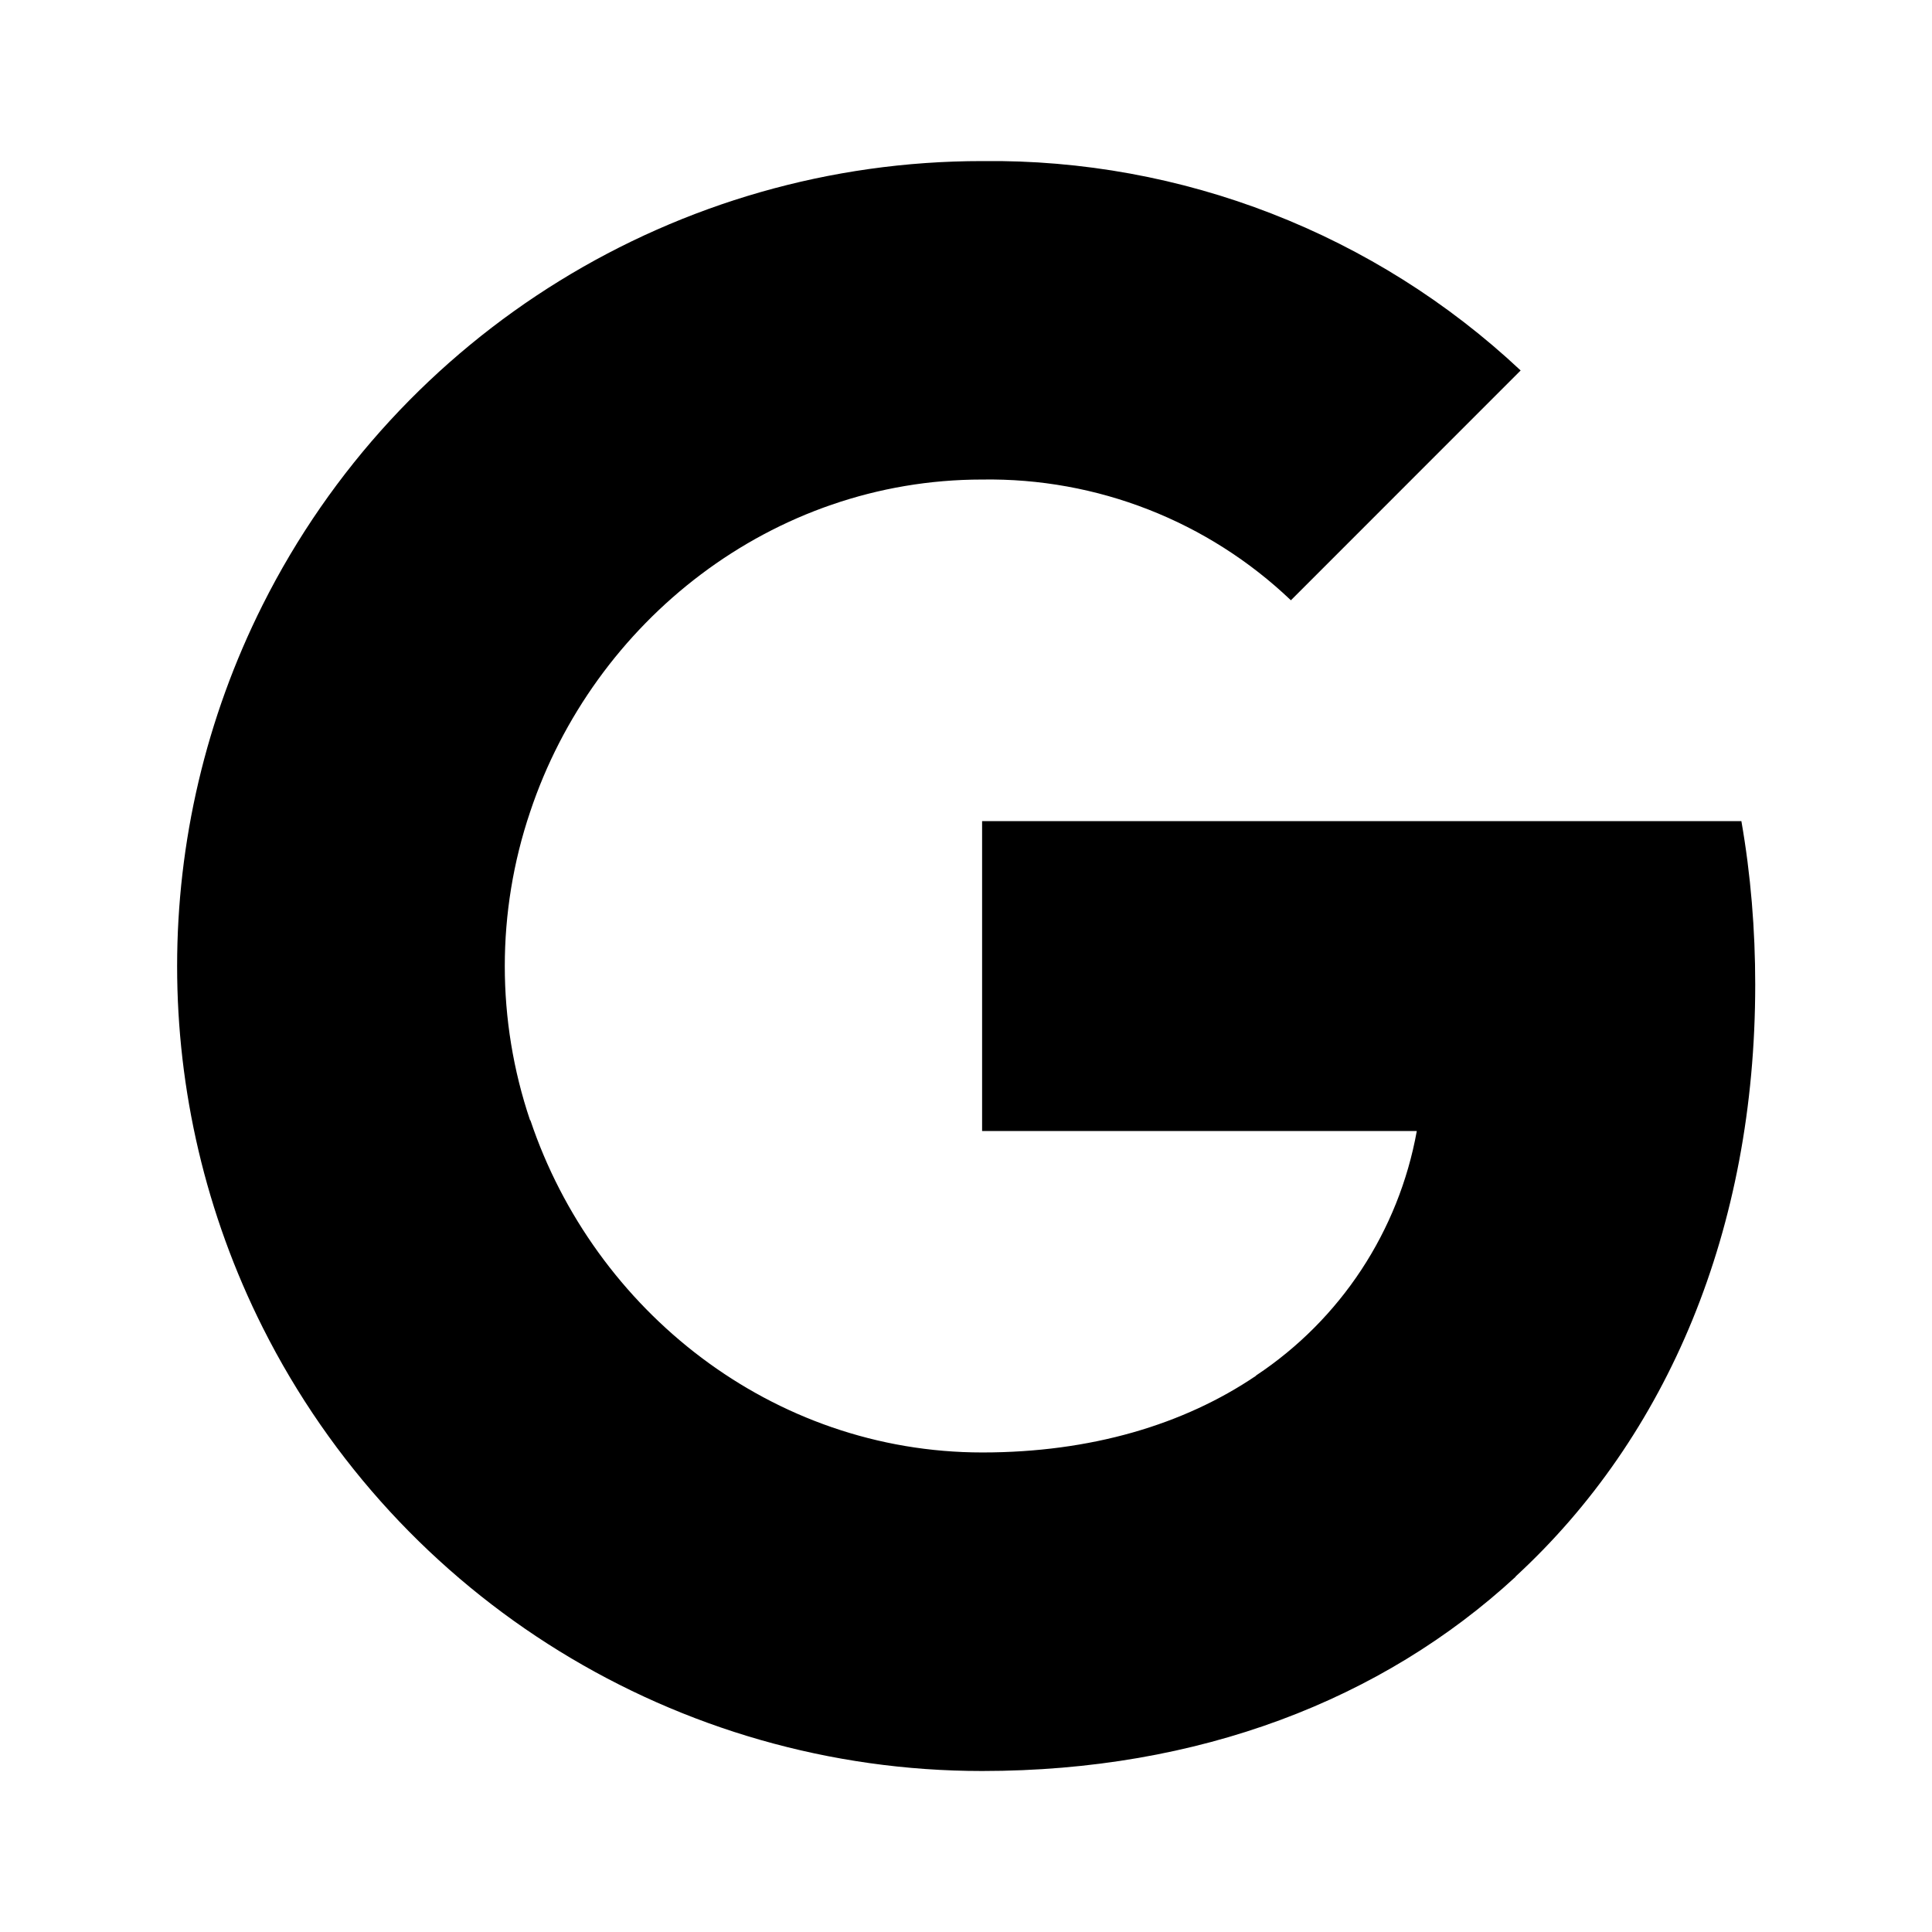
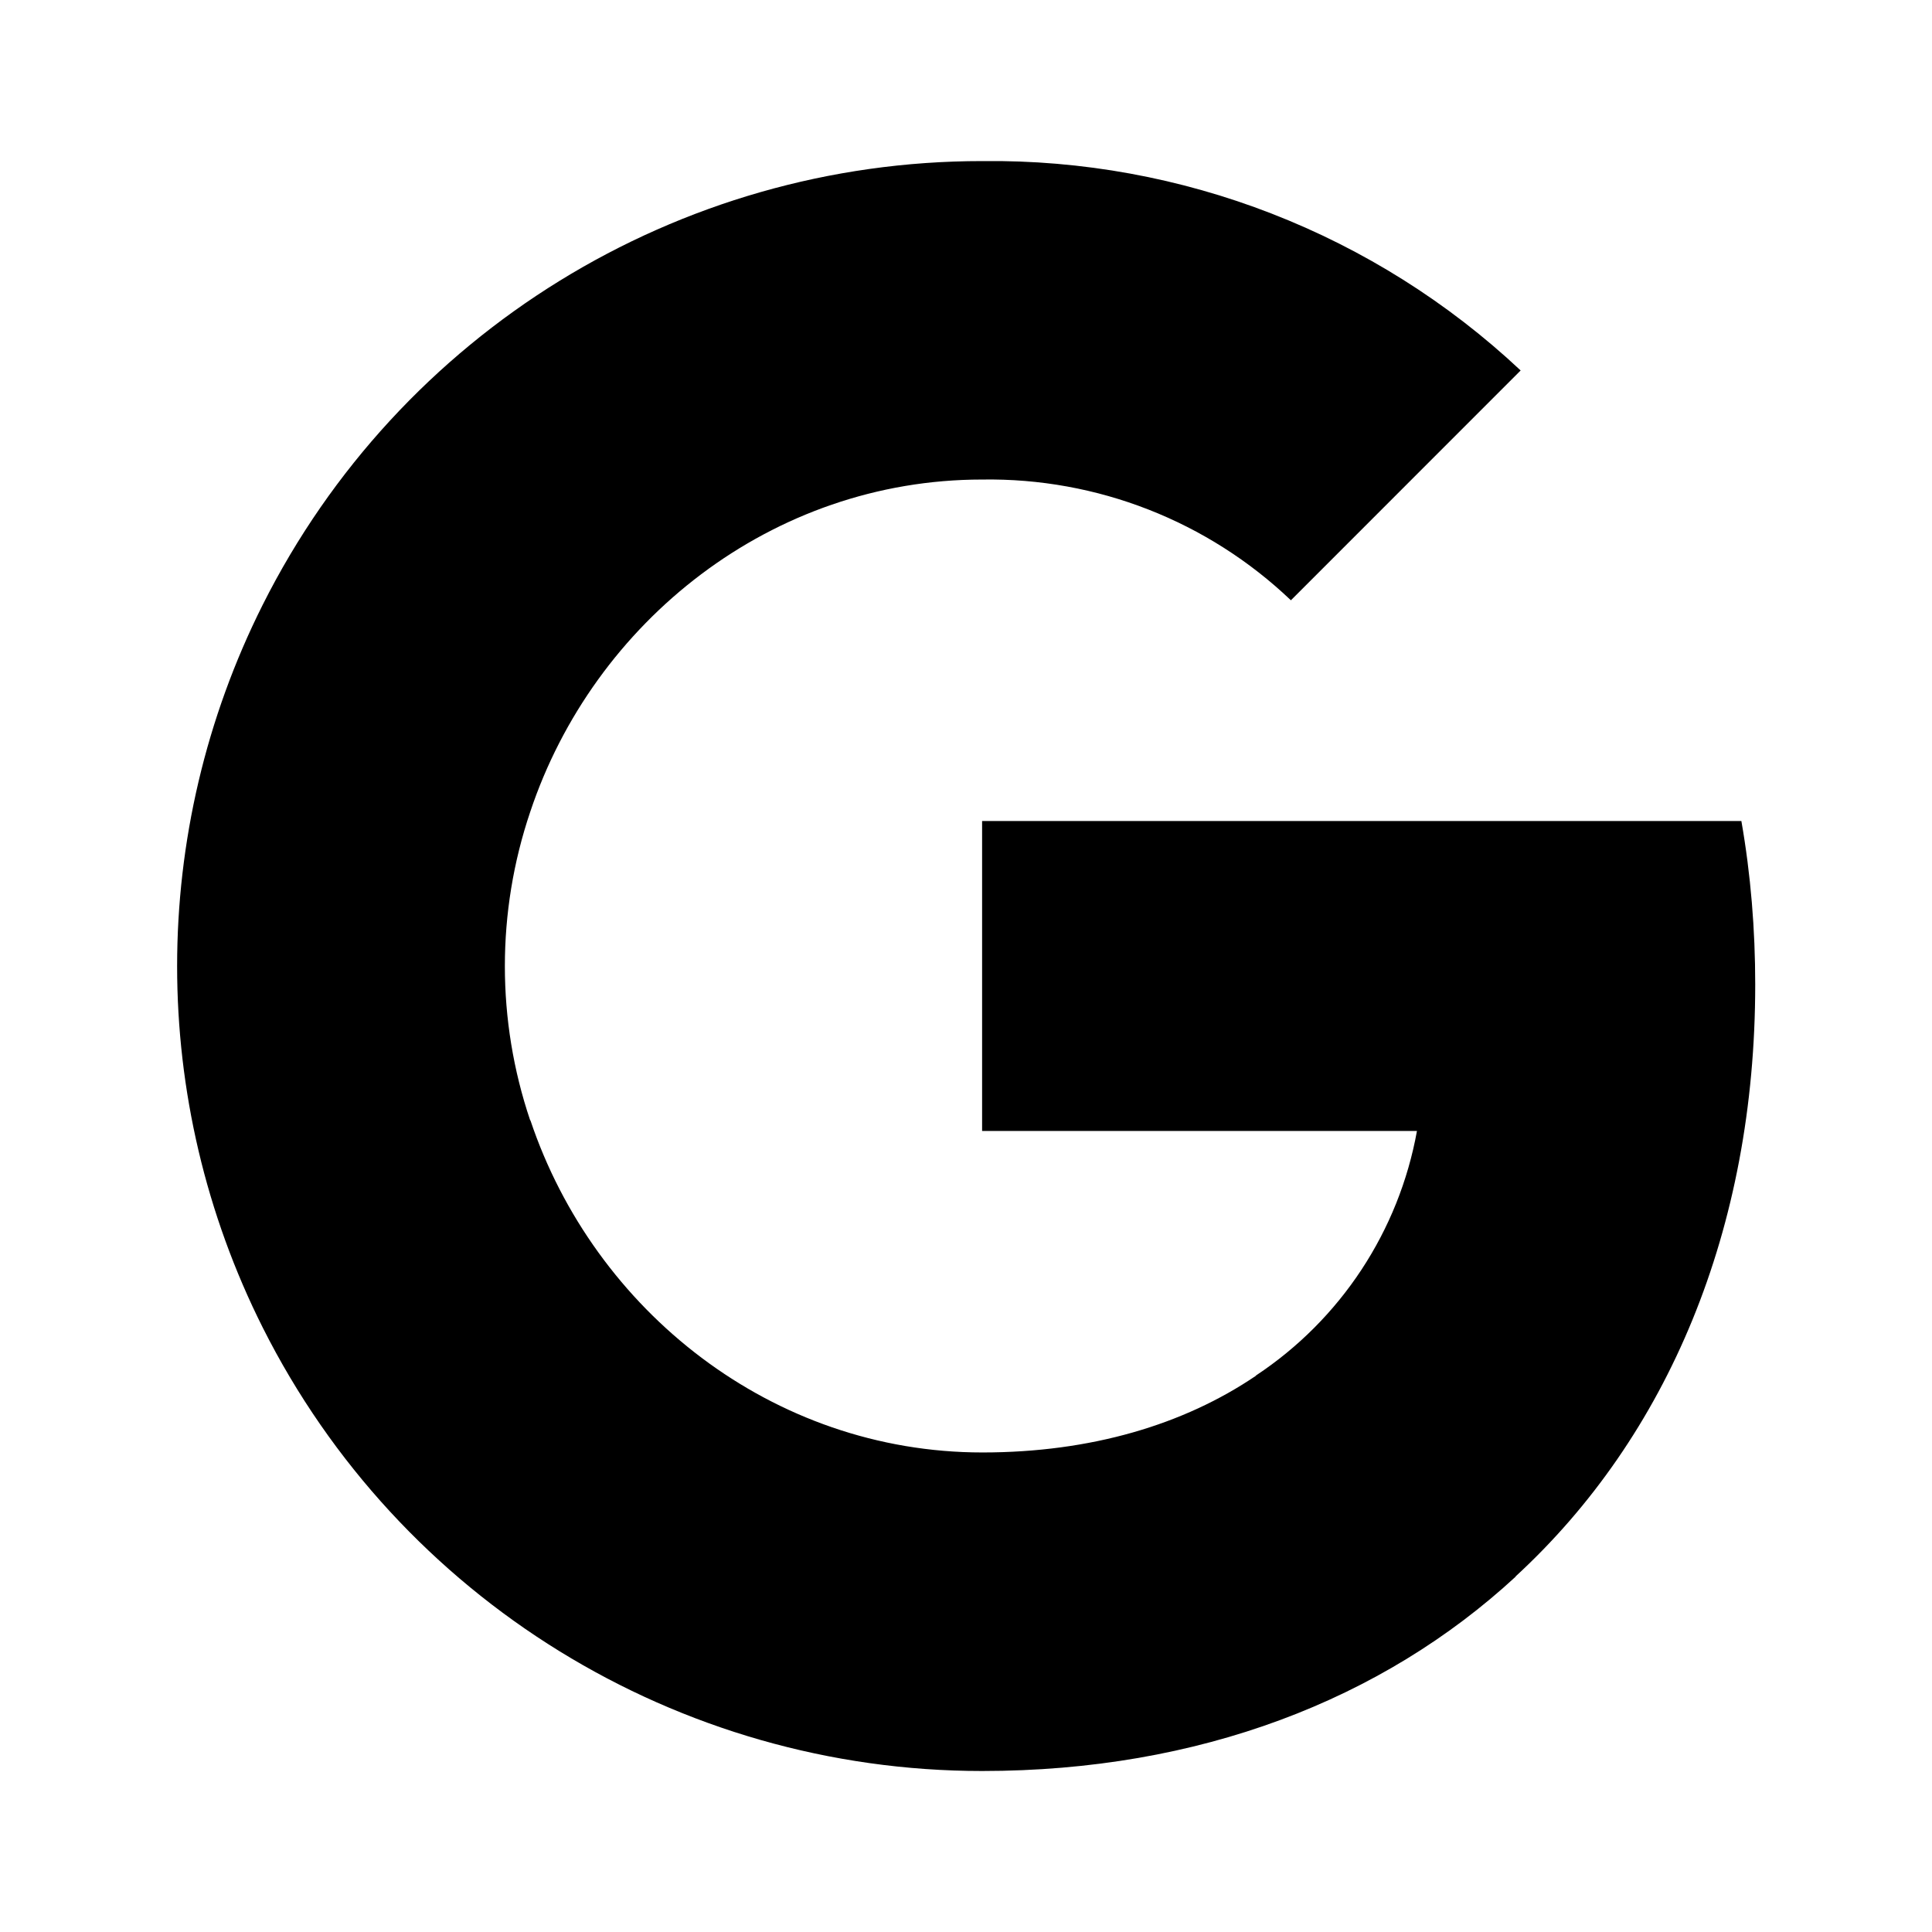
<svg xmlns="http://www.w3.org/2000/svg" width="24" height="24" fill="none" viewBox="0 0 24 24">
-   <path fill="currentColor" d="M16.036 7.457a5.434 5.434 0 00-3.836-1.5c-2.609 0-4.825 1.76-5.615 4.13a5.99 5.99 0 000 3.83h.004c.794 2.366 3.006 4.126 5.614 4.126 1.347 0 2.503-.345 3.4-.953v-.003A4.63 4.63 0 0017.6 14.05H12.2v-3.85h9.432c.117.668.172 1.351.172 2.031 0 3.041-1.087 5.613-2.978 7.354l.002.002C17.171 21.115 14.897 22 12.2 22c-3.781 0-7.239-2.131-8.936-5.508a10.008 10.008 0 010-8.98A9.998 9.998 0 0112.2 2.001a9.61 9.61 0 016.69 2.601l-2.854 2.855z" />
+   <path fill="currentColor" d="M16.036 7.457a5.434 5.434 0 00-3.836-1.5c-2.609 0-4.824 1.76-5.614 4.13a5.99 5.99 0 000 3.83h.003c.794 2.366 3.006 4.126 5.615 4.126 1.346 0 2.502-.345 3.398-.953v-.003a4.63 4.63 0 002-3.038H12.2v-3.85h9.432c.117.668.172 1.351.172 2.031 0 3.041-1.086 5.613-2.978 7.354l.002.002C17.171 21.115 14.897 22 12.2 22c-3.781 0-7.238-2.131-8.936-5.508a10.008 10.008 0 010-8.98A9.998 9.998 0 0112.2 2.001a9.61 9.61 0 016.69 2.601l-2.854 2.855z" />
</svg>
